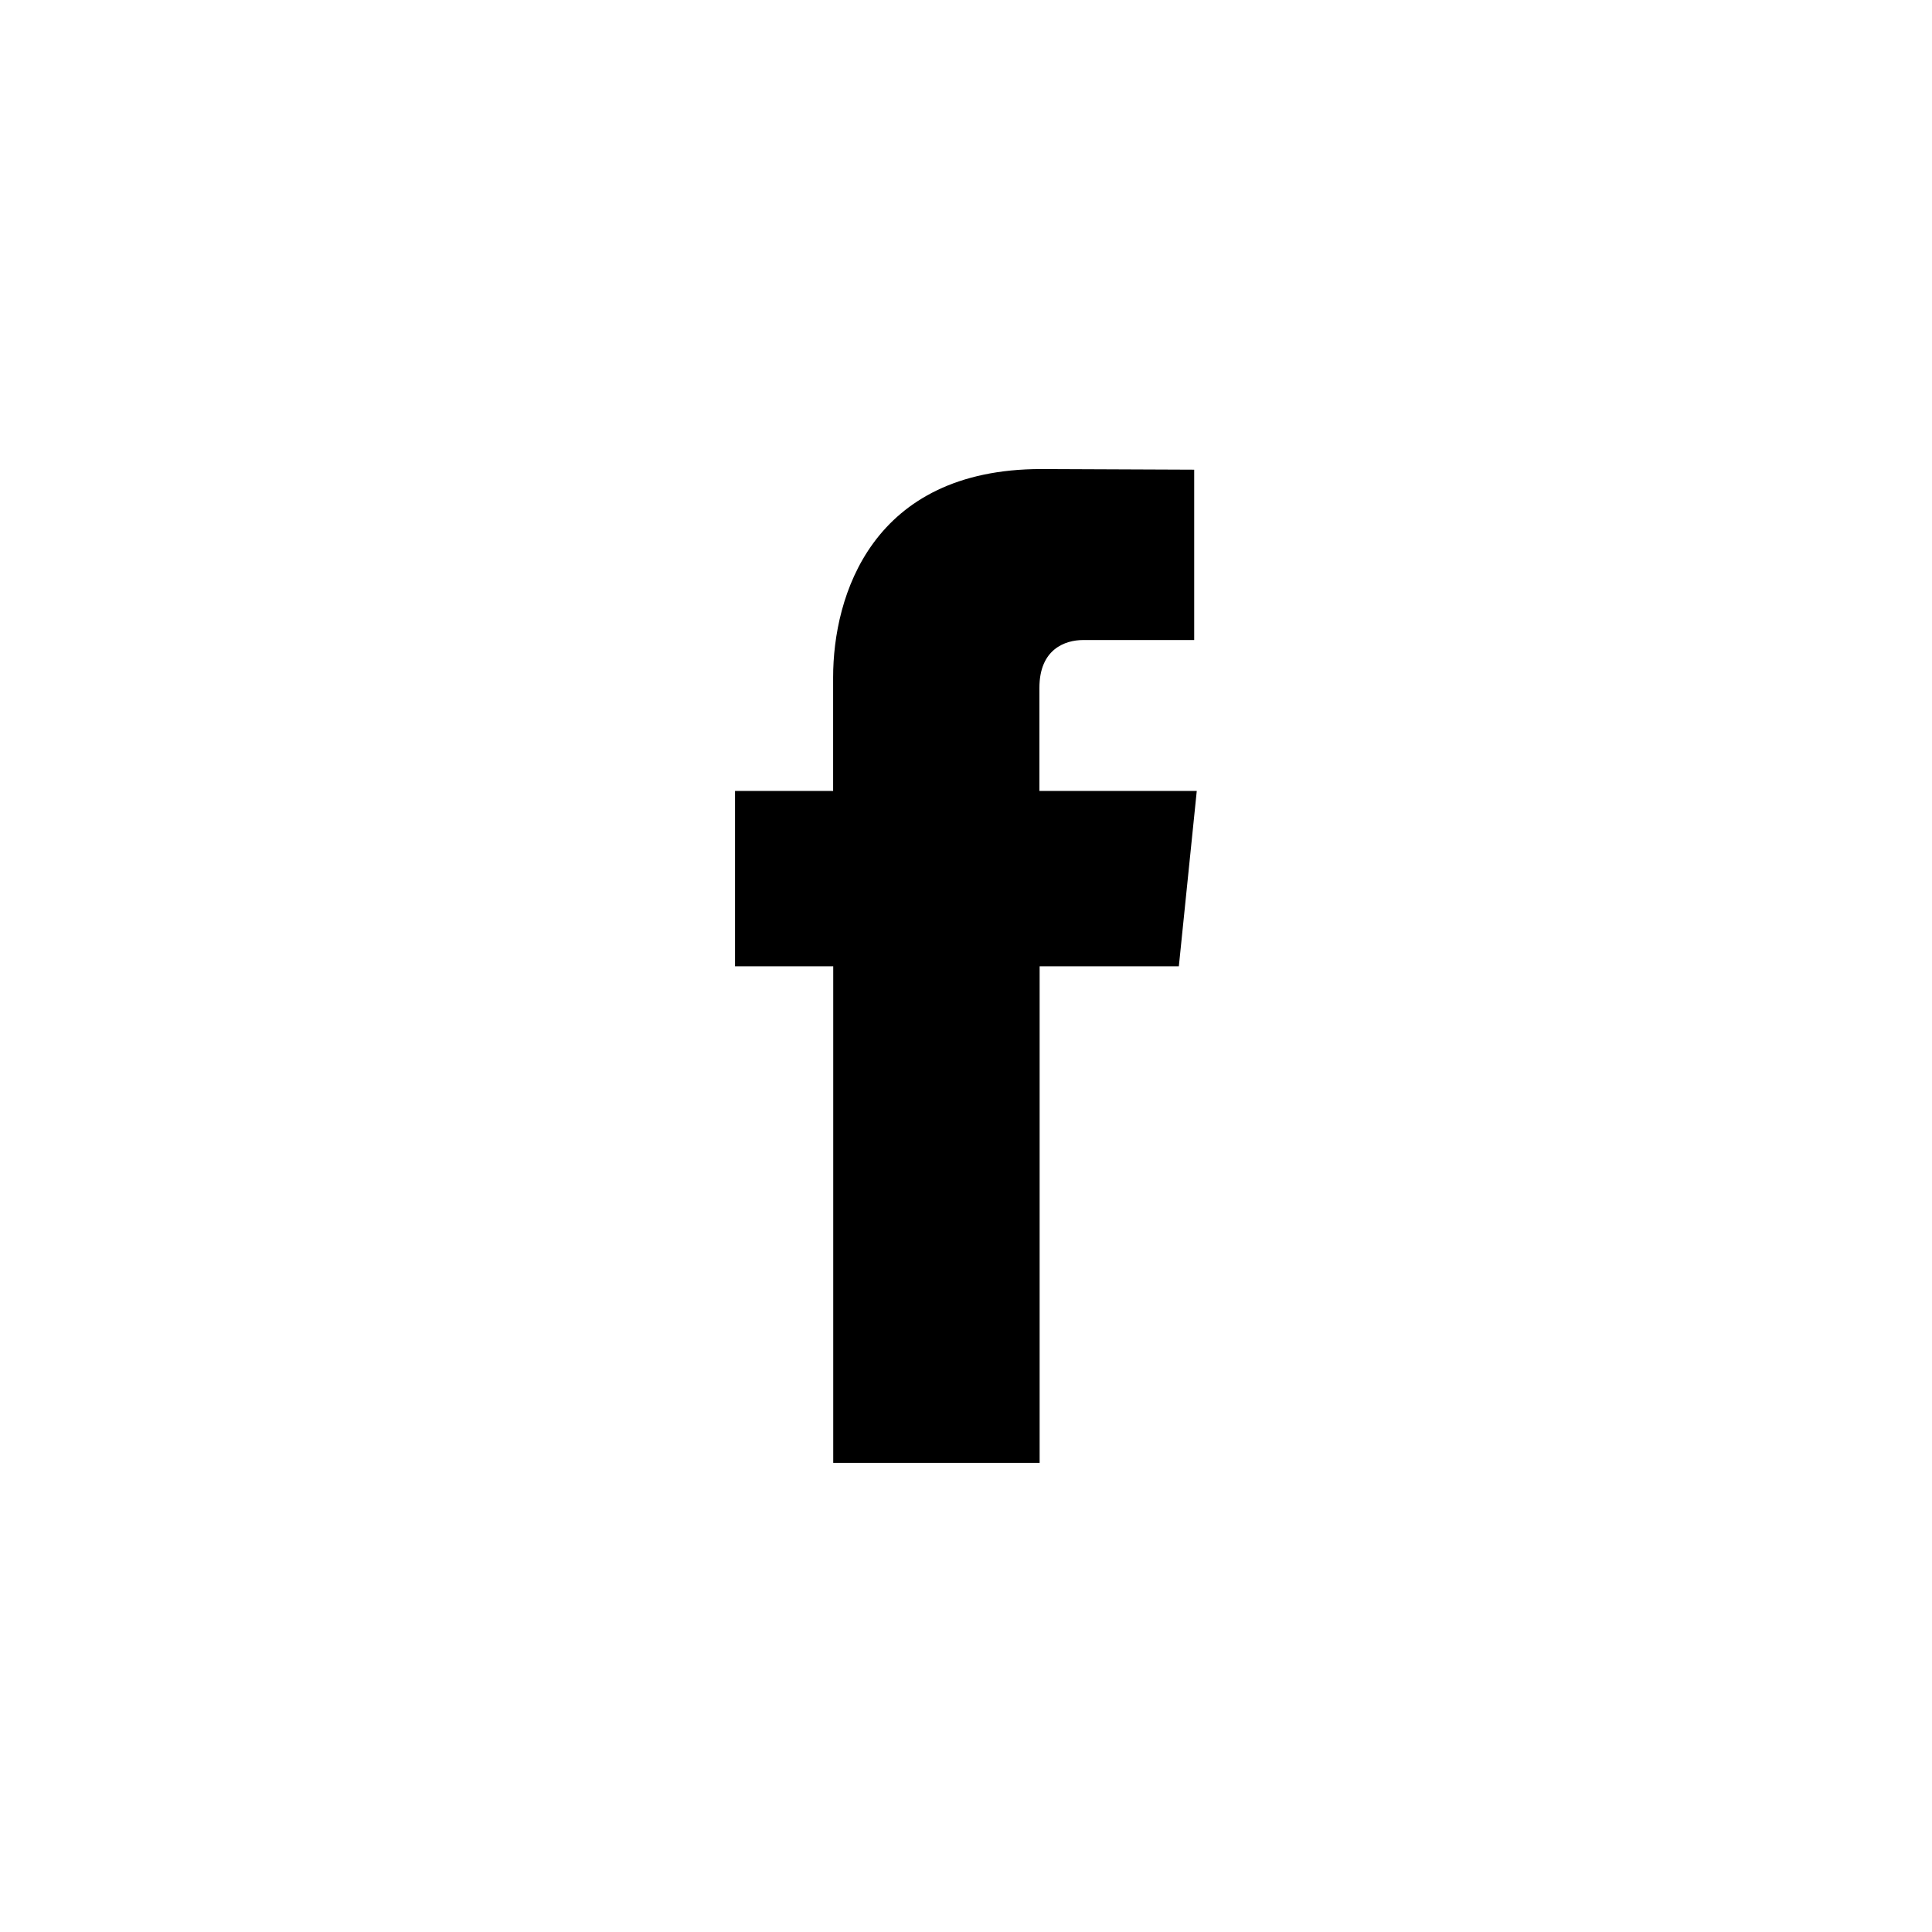
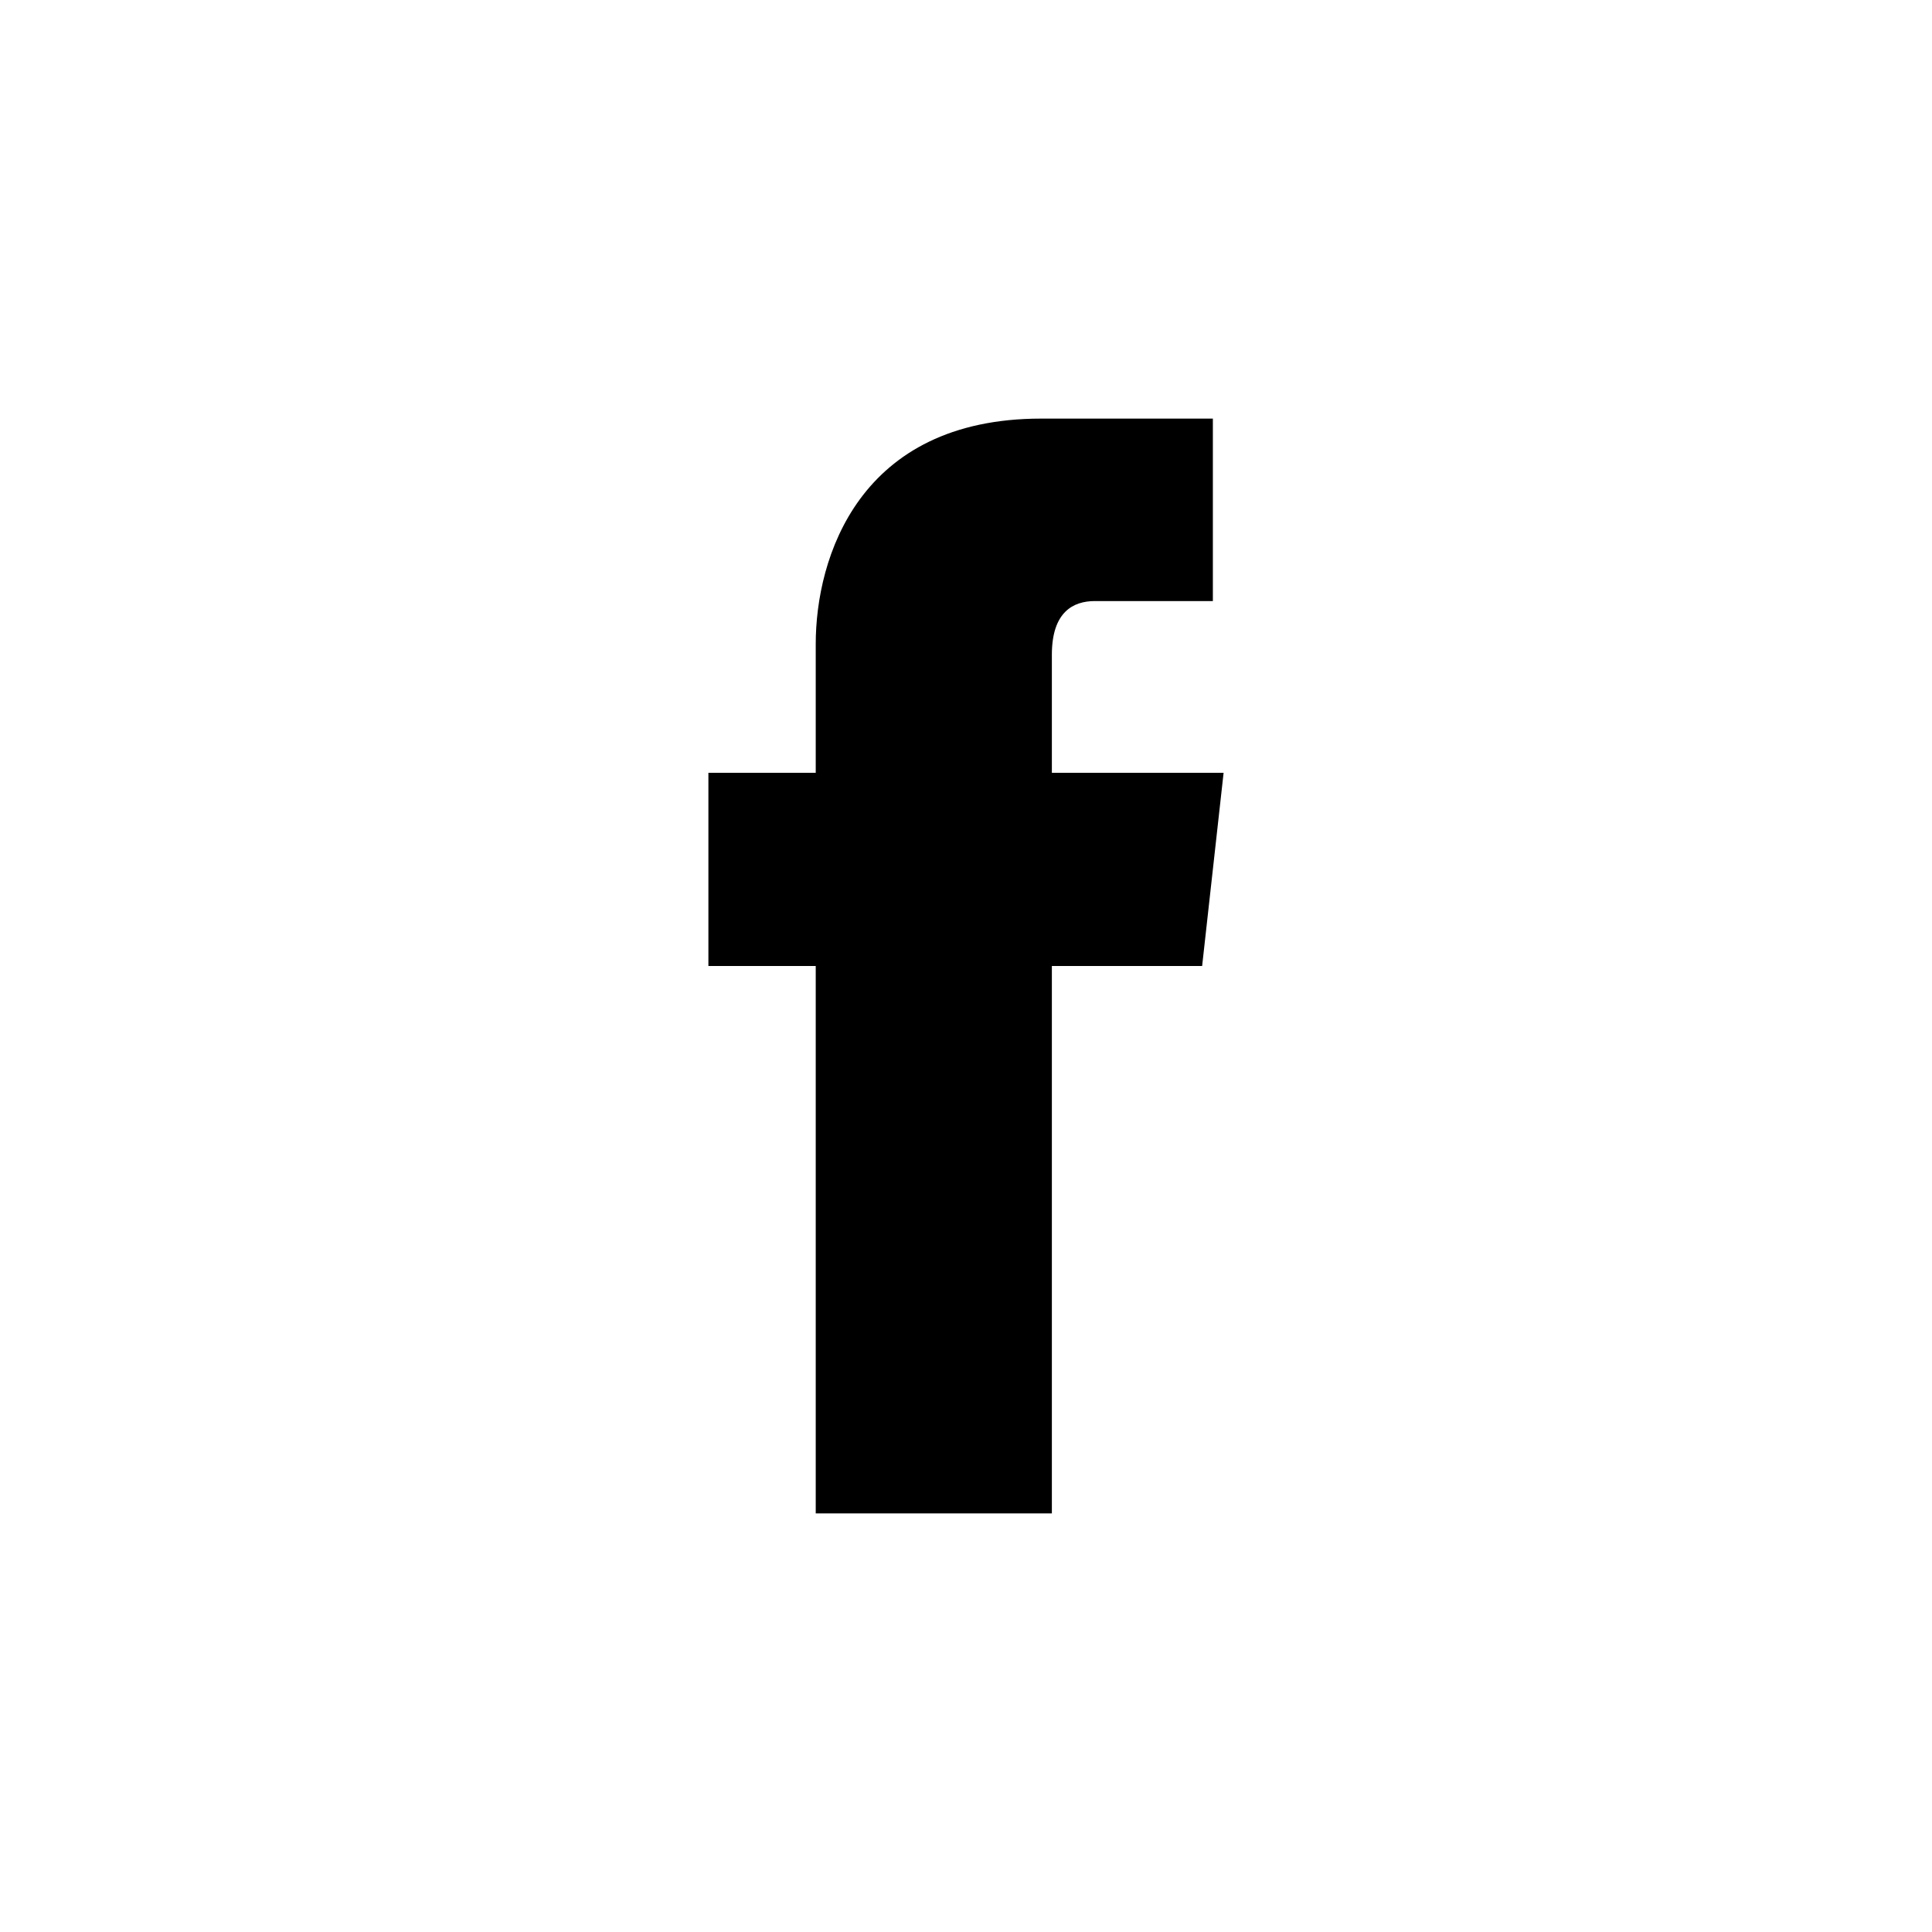
- <svg xmlns="http://www.w3.org/2000/svg" version="1.1" id="Layer_1" x="0px" y="0px" viewBox="0 0 18 18" enable-background="new 0 0 18 18" xml:space="preserve">
-   <path d="M10.983,9.003H9.686c0,2.073,0,4.626,0,4.626h-1.923c0,0,0-2.527,0-4.626H6.848  V7.369h0.914V6.311c0-0.757,0.359-1.941,1.94-1.941l1.424,0.006v1.587  c0,0-0.866,0-1.034,0c-0.168,0-0.408,0.084-0.408,0.445v0.961h1.466L10.983,9.003z" />
+ <svg xmlns="http://www.w3.org/2000/svg" version="1.1" id="Layer_1" x="0px" y="0px" viewBox="0 0 18 18" style="enable-background:new 0 0 18 18;" xml:space="preserve">
+   <path d="M11.2,9H9.8c0,2.3,0,5.1,0,5.1H7.6c0,0,0-2.8,0-5.1h-1V7.2h1V6c0-0.8,0.4-2.1,2.1-2.1l1.6,0v1.7c0,0-1,0-1.1,0  c-0.2,0-0.4,0.1-0.4,0.5v1.1h1.6L11.2,9z" />
</svg>
